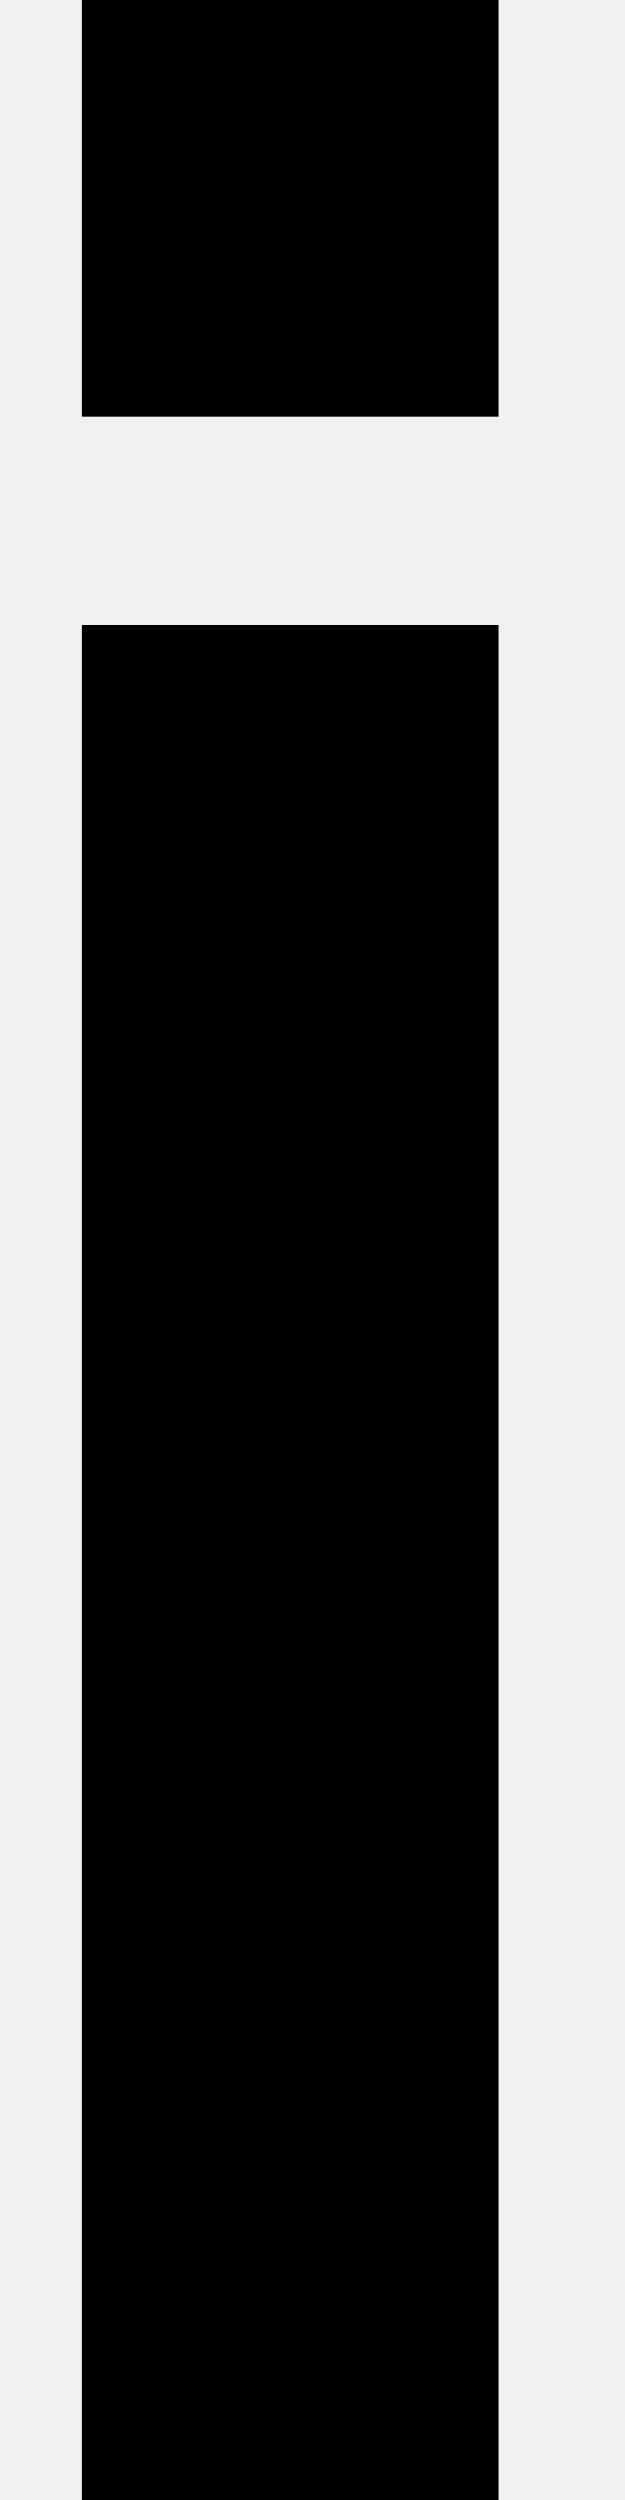
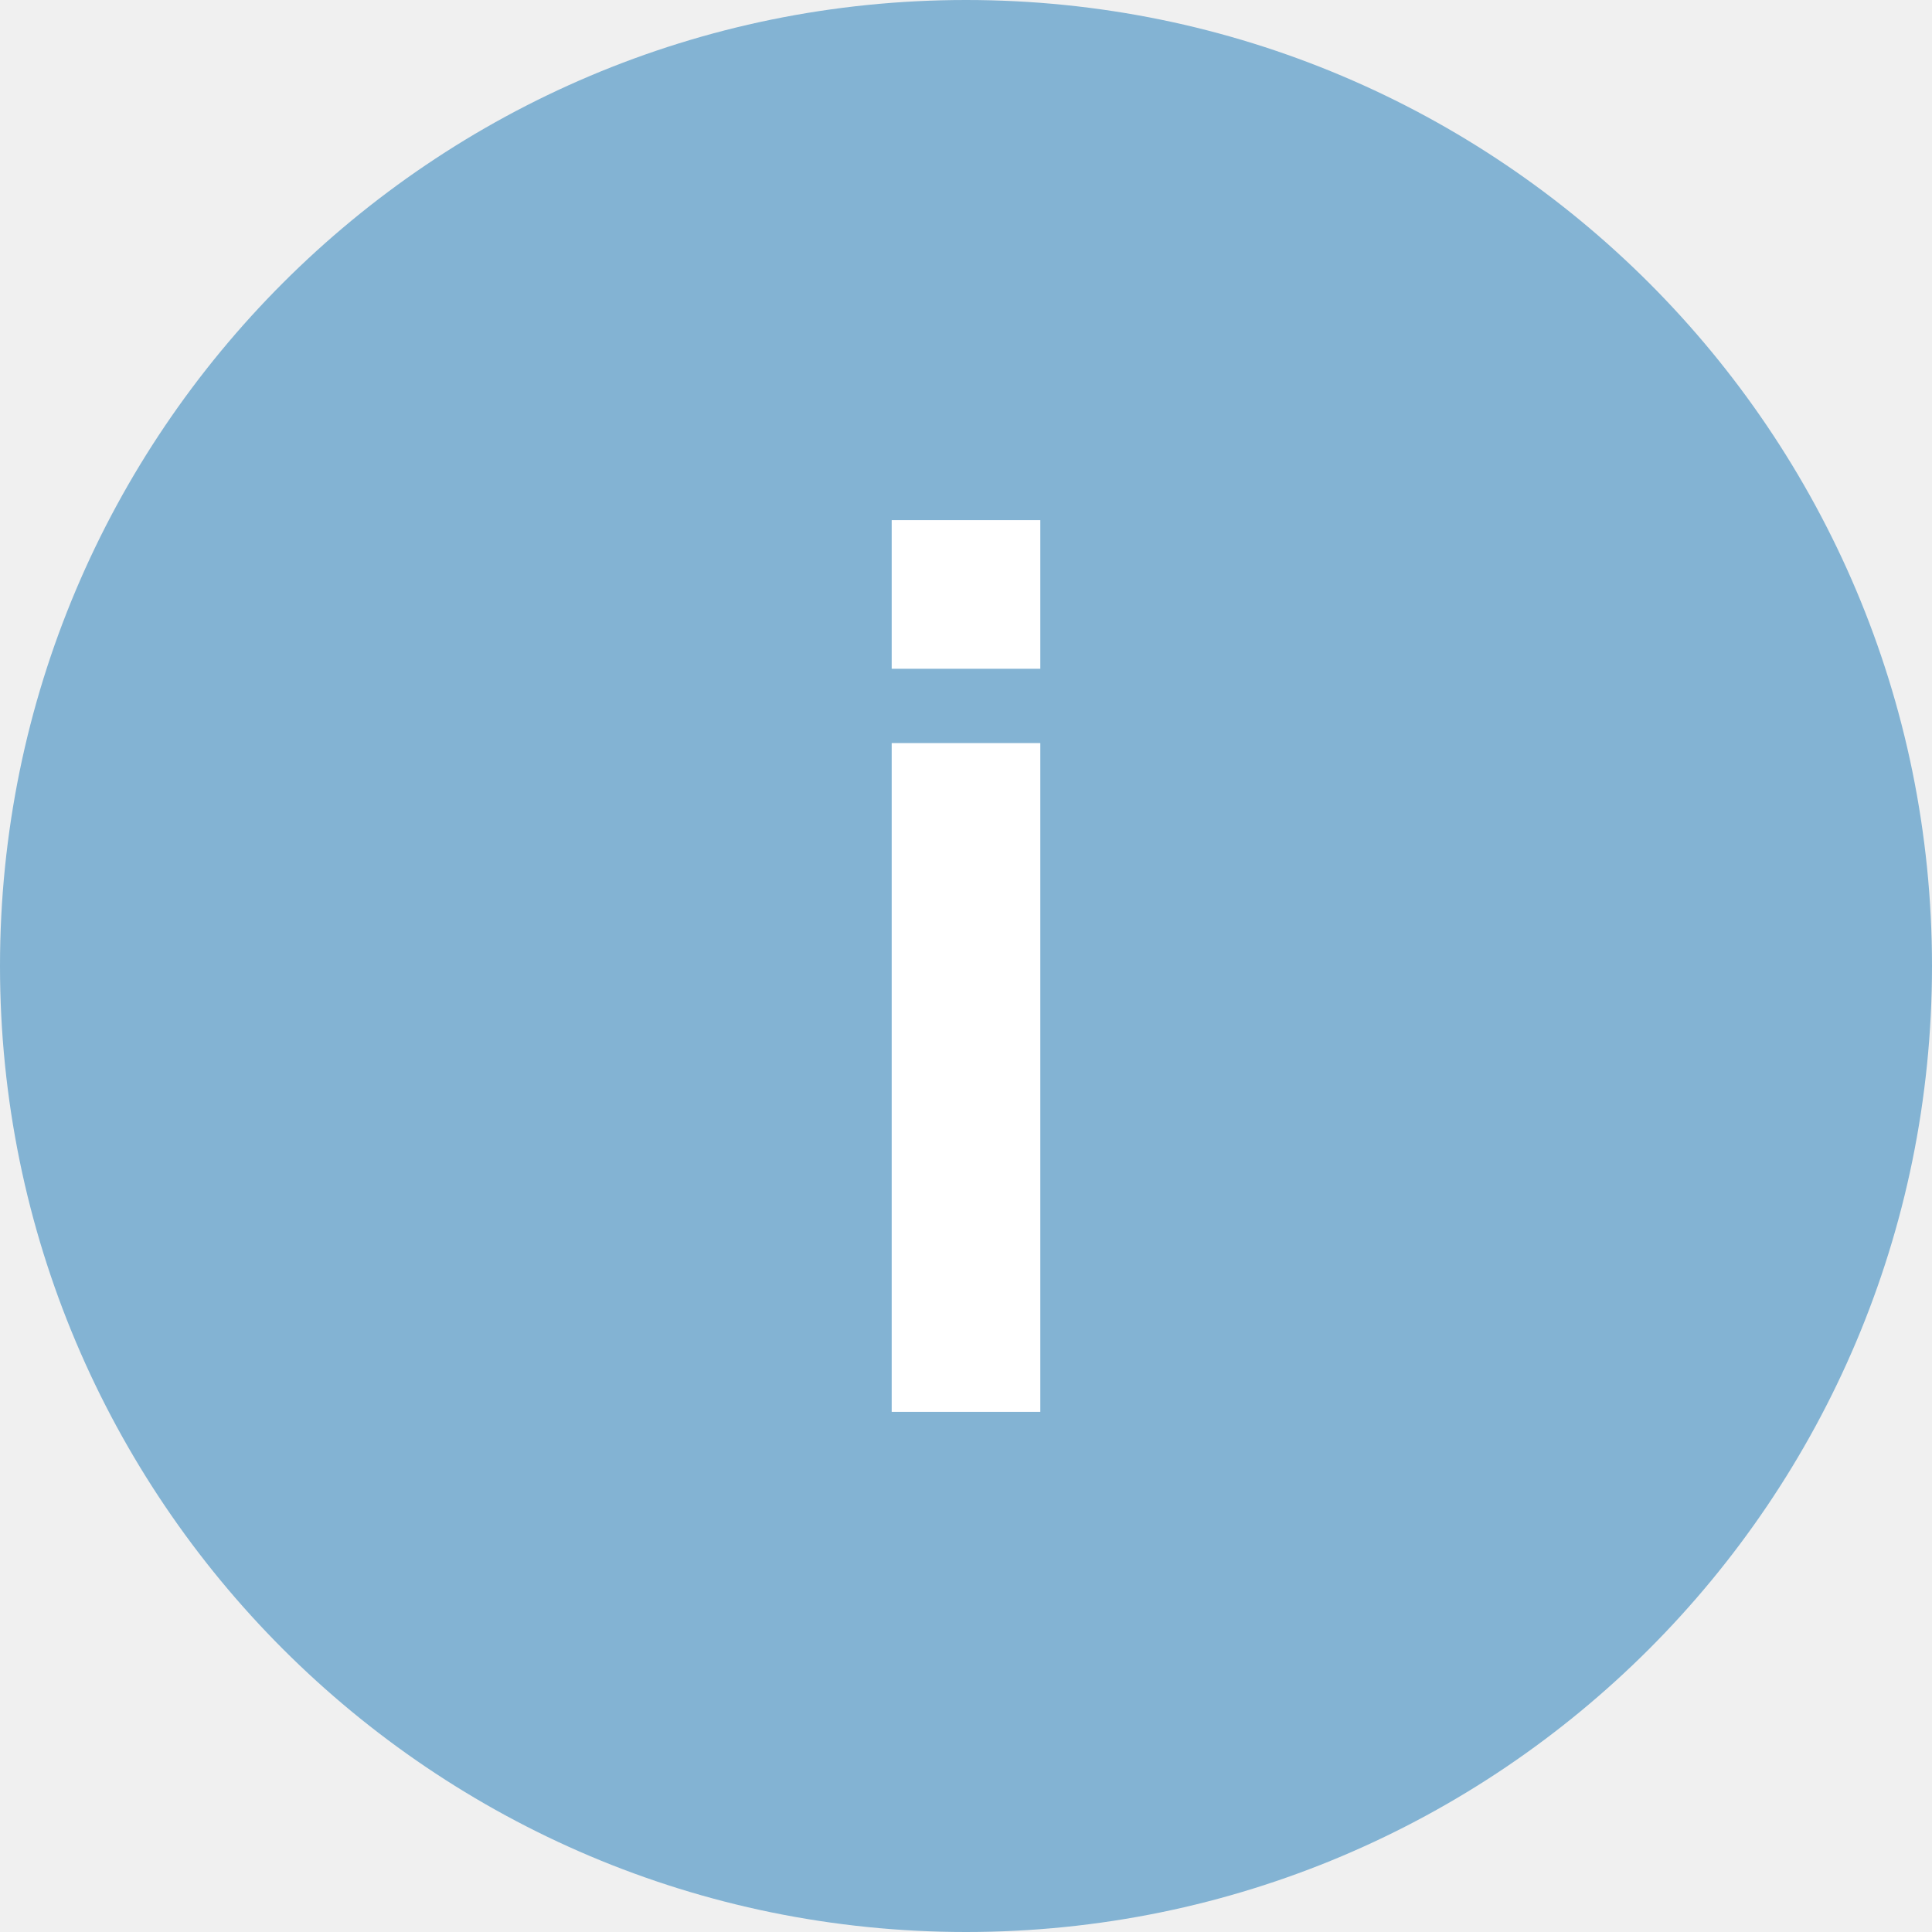
- <svg xmlns="http://www.w3.org/2000/svg" width="3" height="12" viewBox="0 0 3 12" fill="none">
-   <path fill-rule="evenodd" clip-rule="evenodd" d="M0.393 0H2.393V2H0.393V0ZM2.393 12H0.393V3H2.393V12Z" fill="black" />
+ <svg xmlns="http://www.w3.org/2000/svg" width="26" height="26" viewBox="0 0 26 26" fill="none">
+   <circle cx="13" cy="13" r="13" fill="#83B3D3" />
+   <path fill-rule="evenodd" clip-rule="evenodd" d="M12 7H14V9H12V7ZM14 19H12V10H14V19Z" fill="white" />
</svg>
